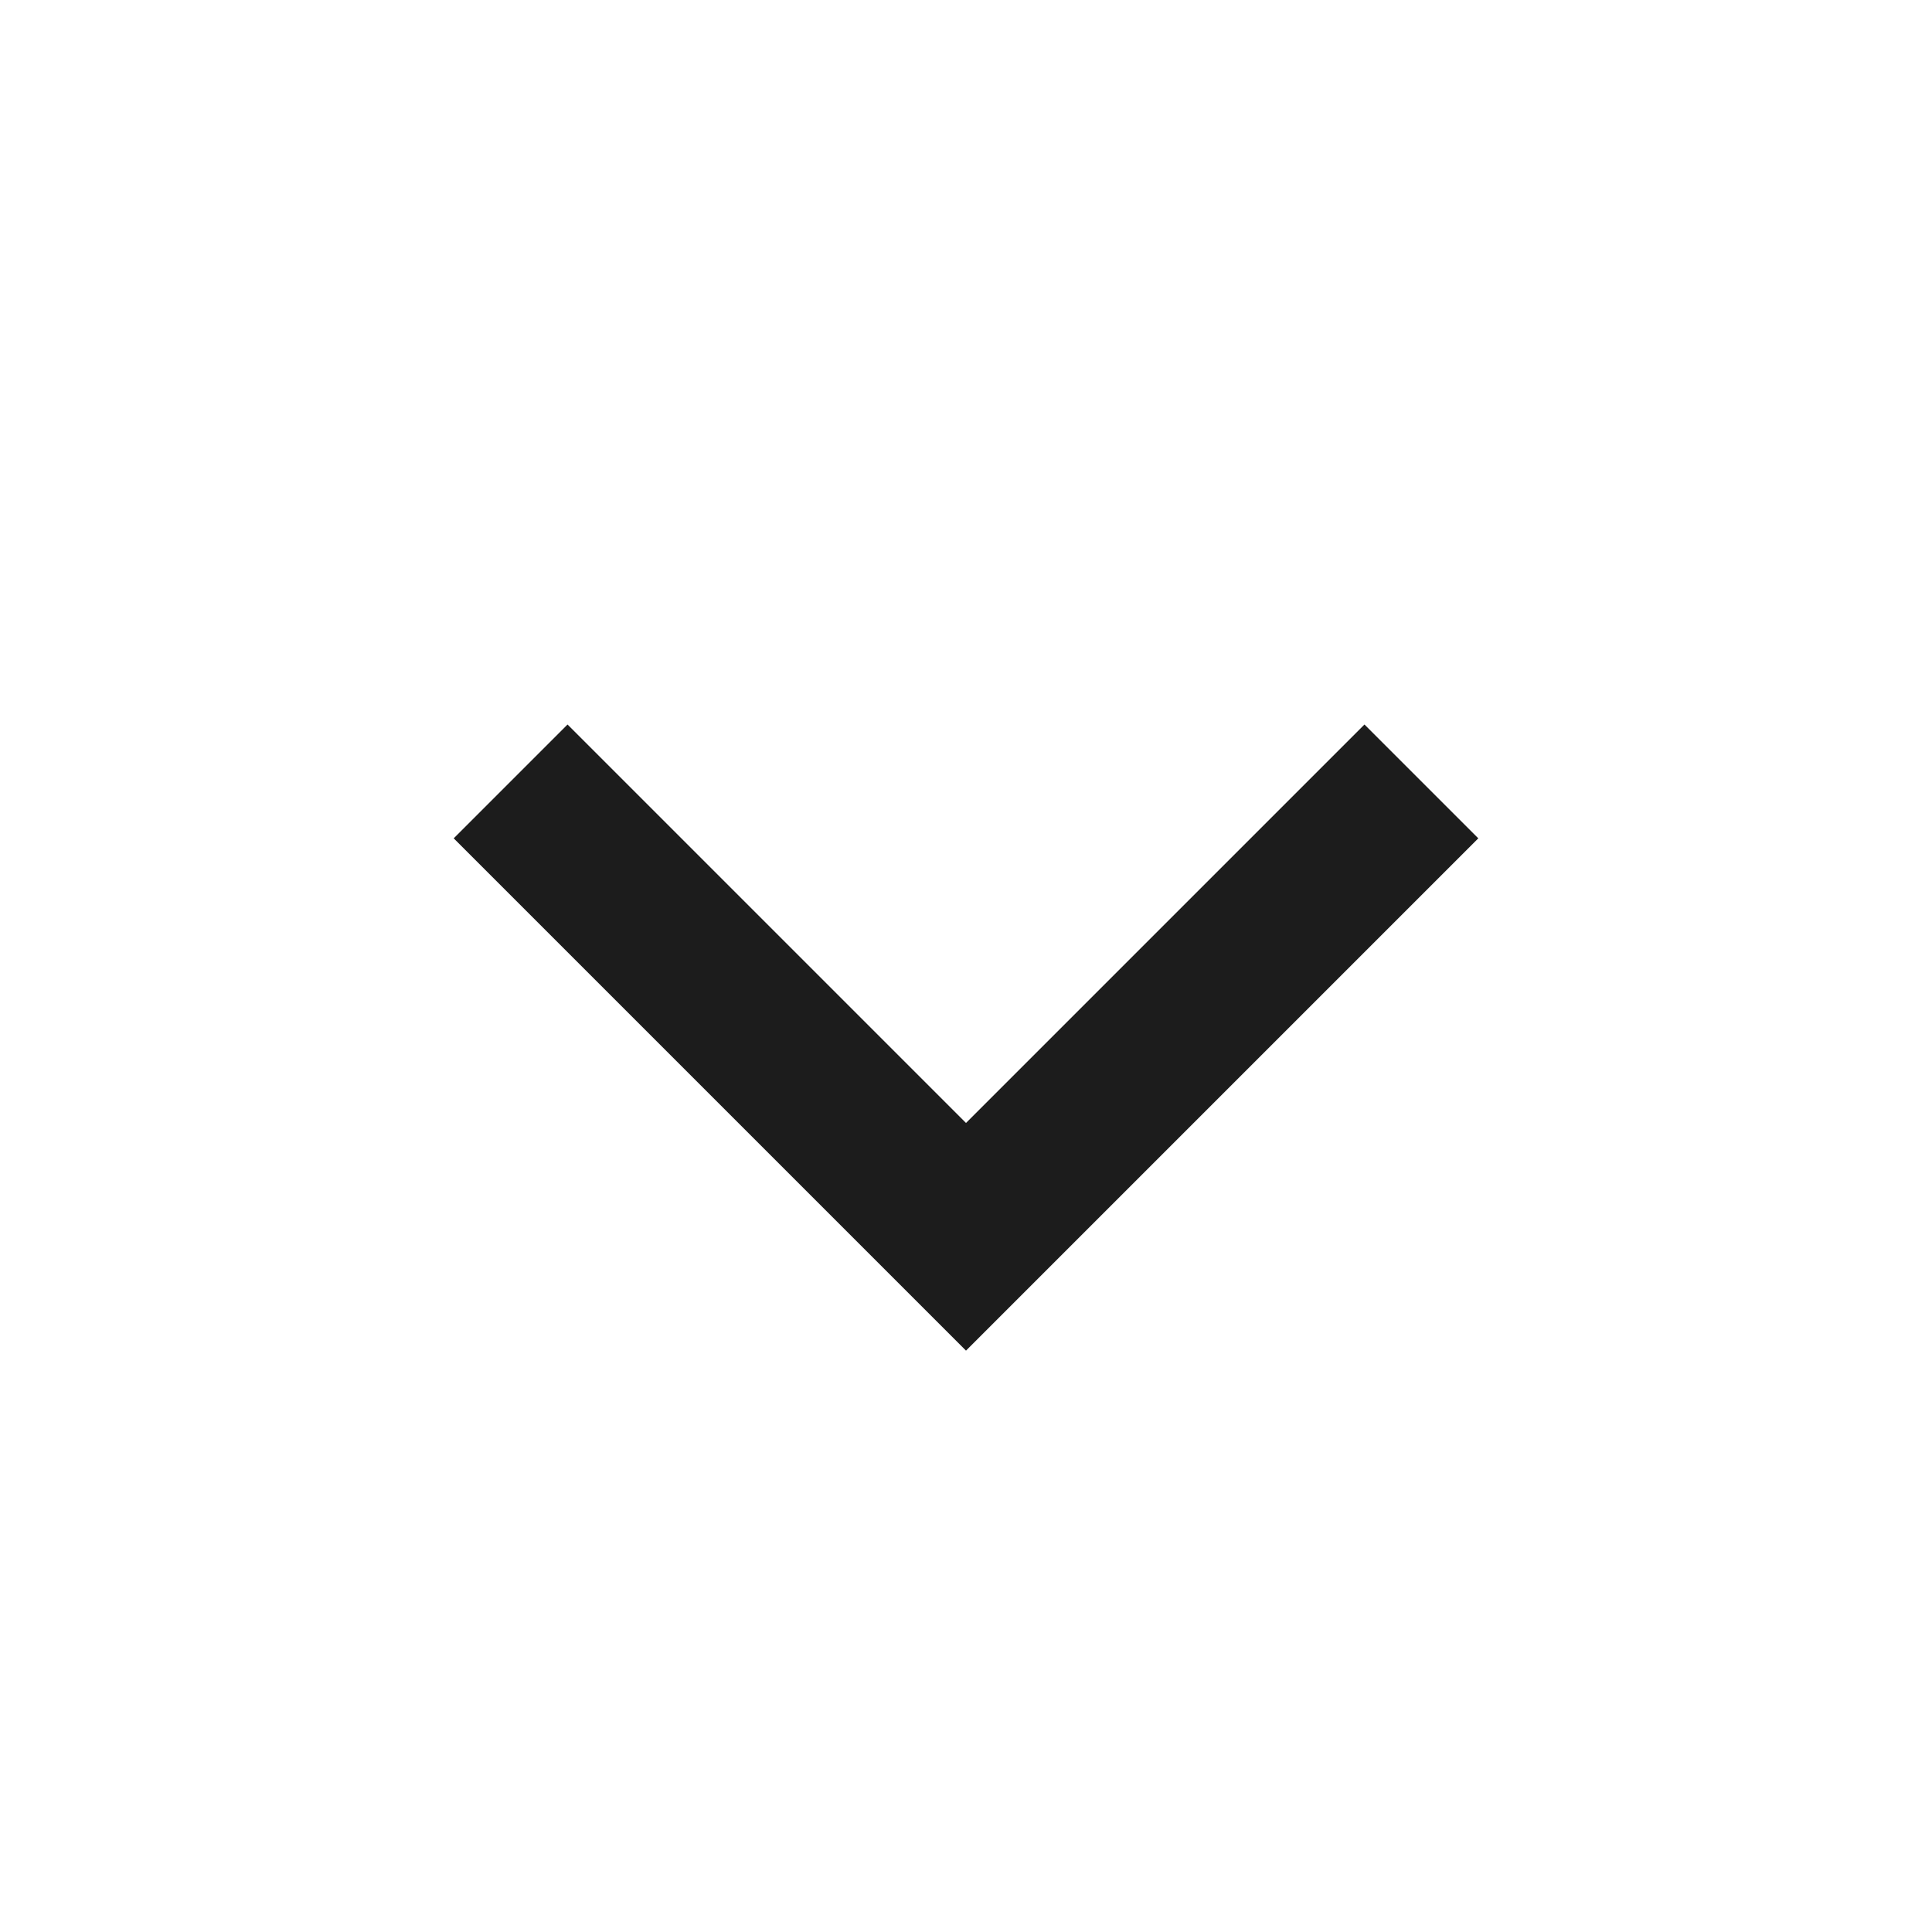
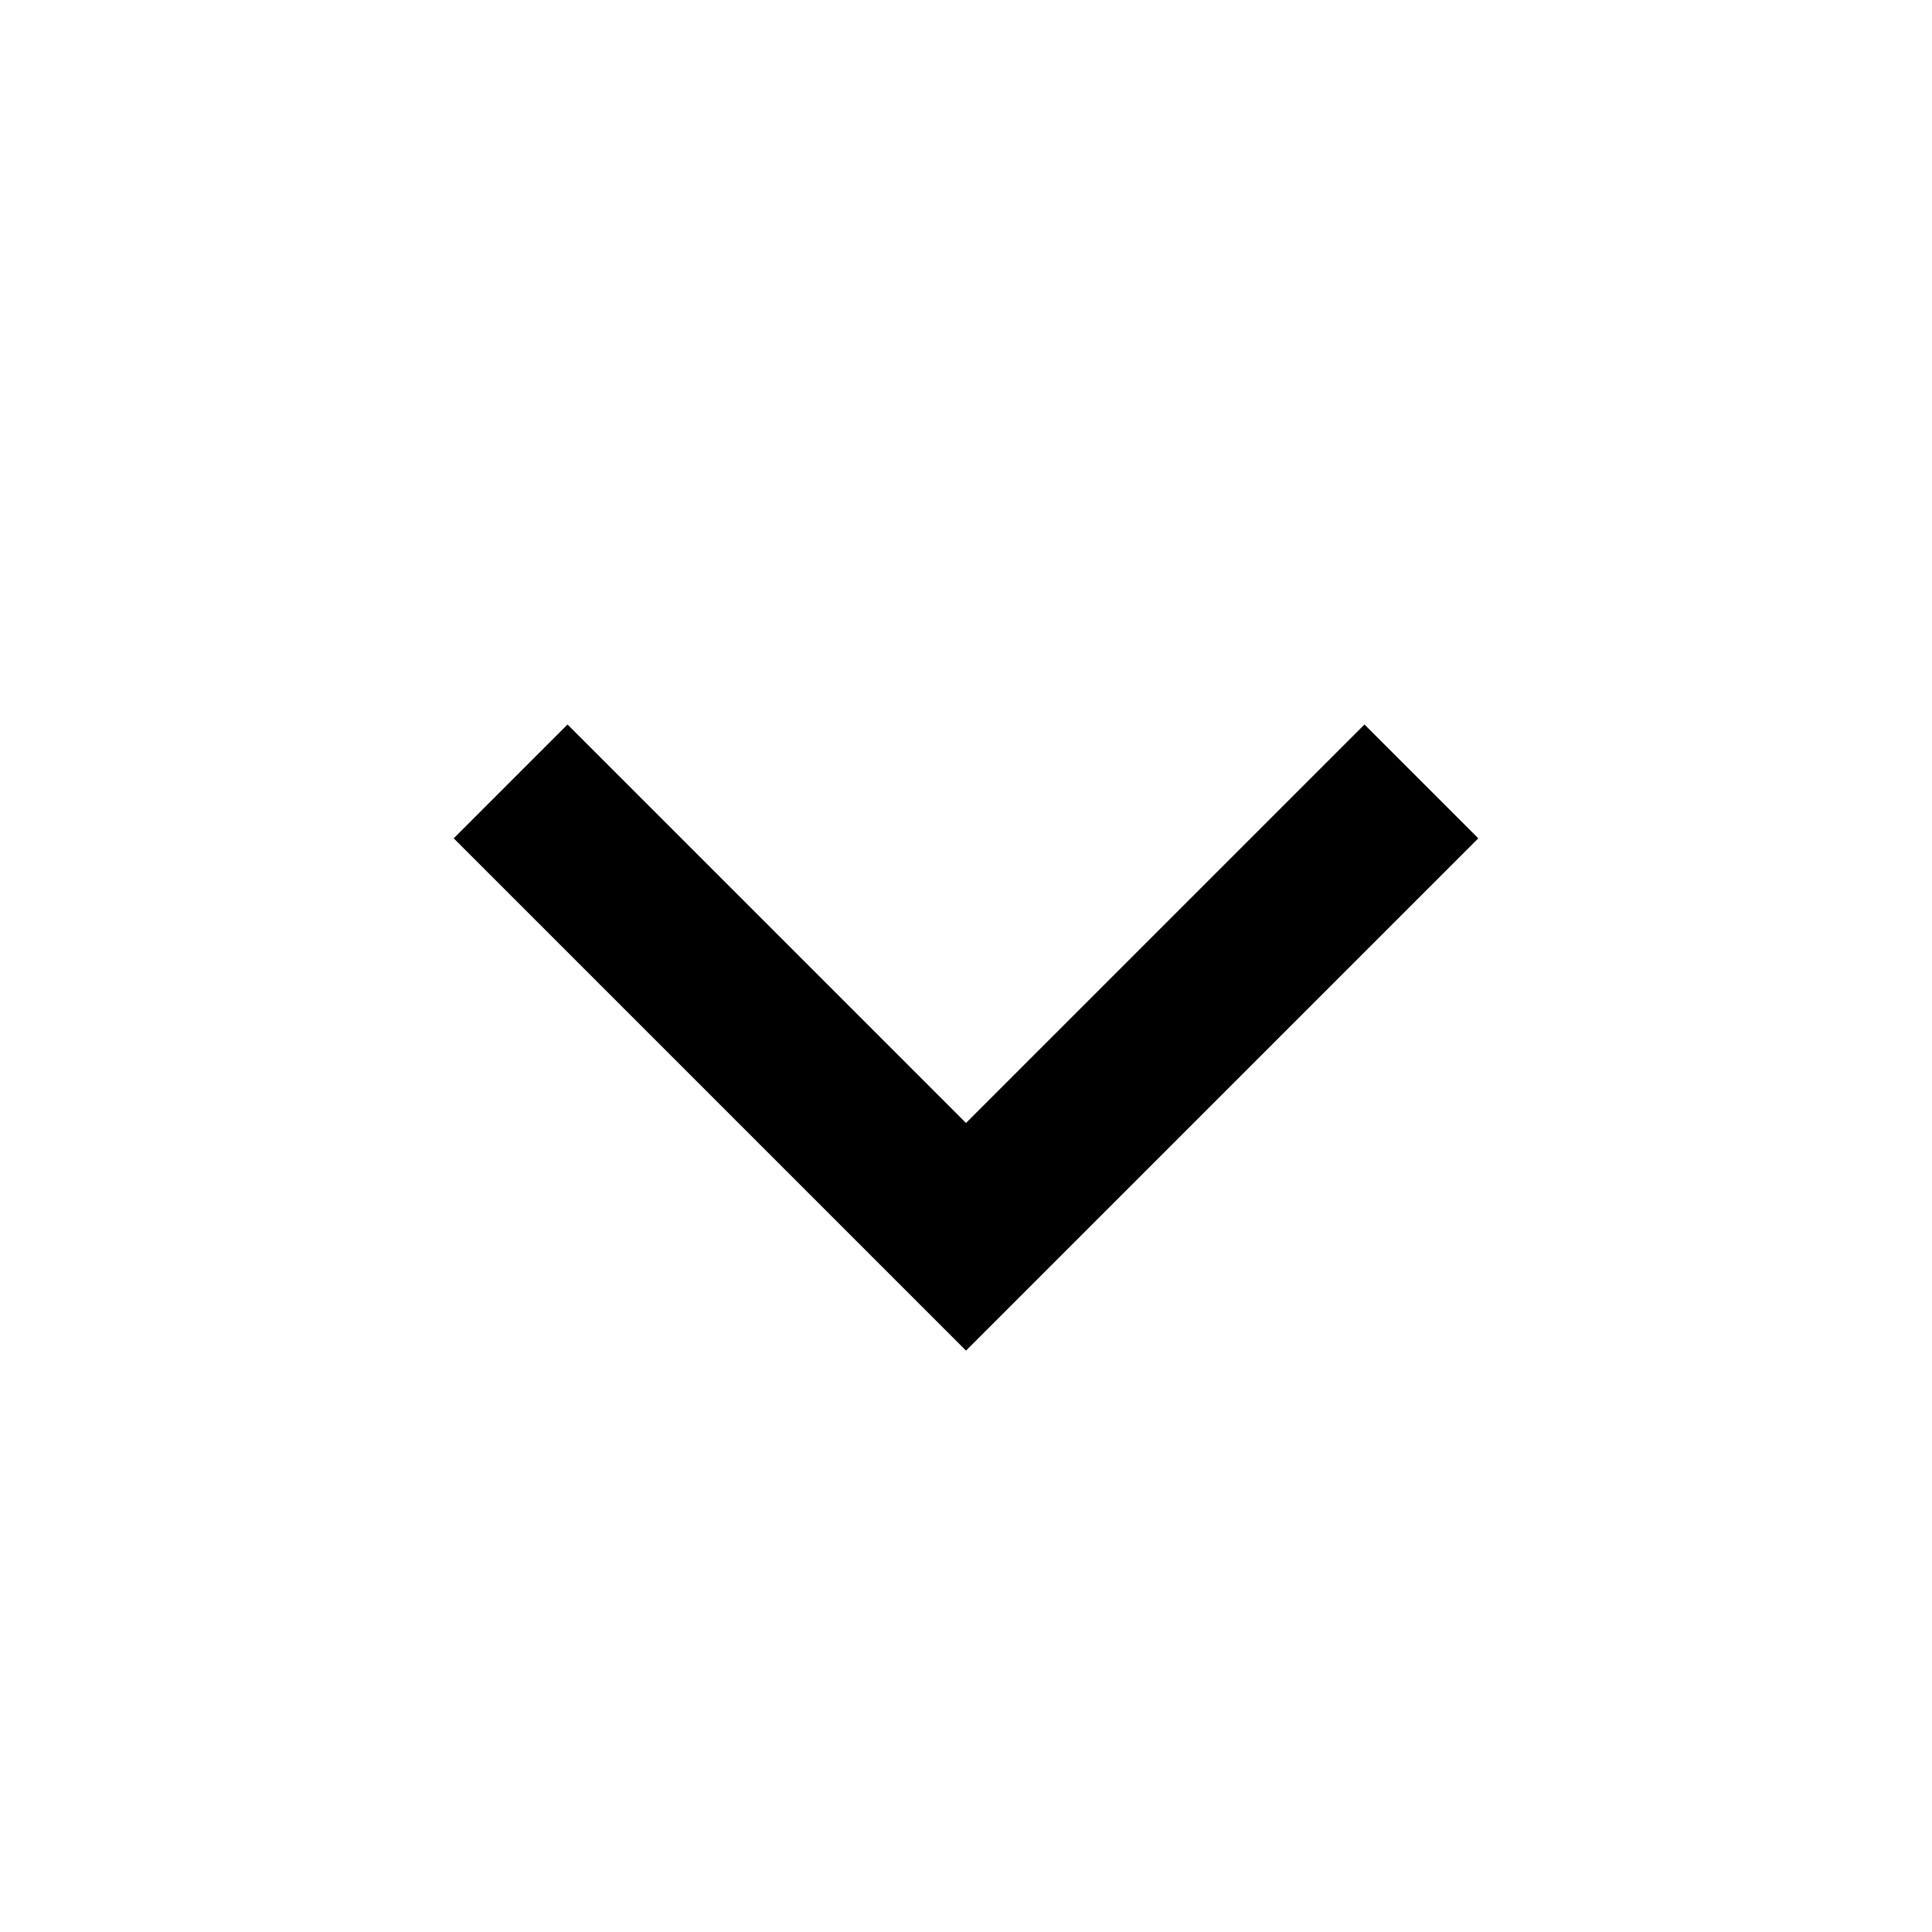
<svg xmlns="http://www.w3.org/2000/svg" width="24" height="24" viewBox="0 0 24 24" fill="none">
-   <path d="M12 13.95L7.05 9L5.636 10.414L12 16.778L18.364 10.414L16.95 9L12 13.95Z" fill="#1C1C1C" />
+   <path d="M12 13.95L7.05 9L5.636 10.414L12 16.778L18.364 10.414L16.95 9L12 13.95Z" fill="currentColor" />
</svg>
